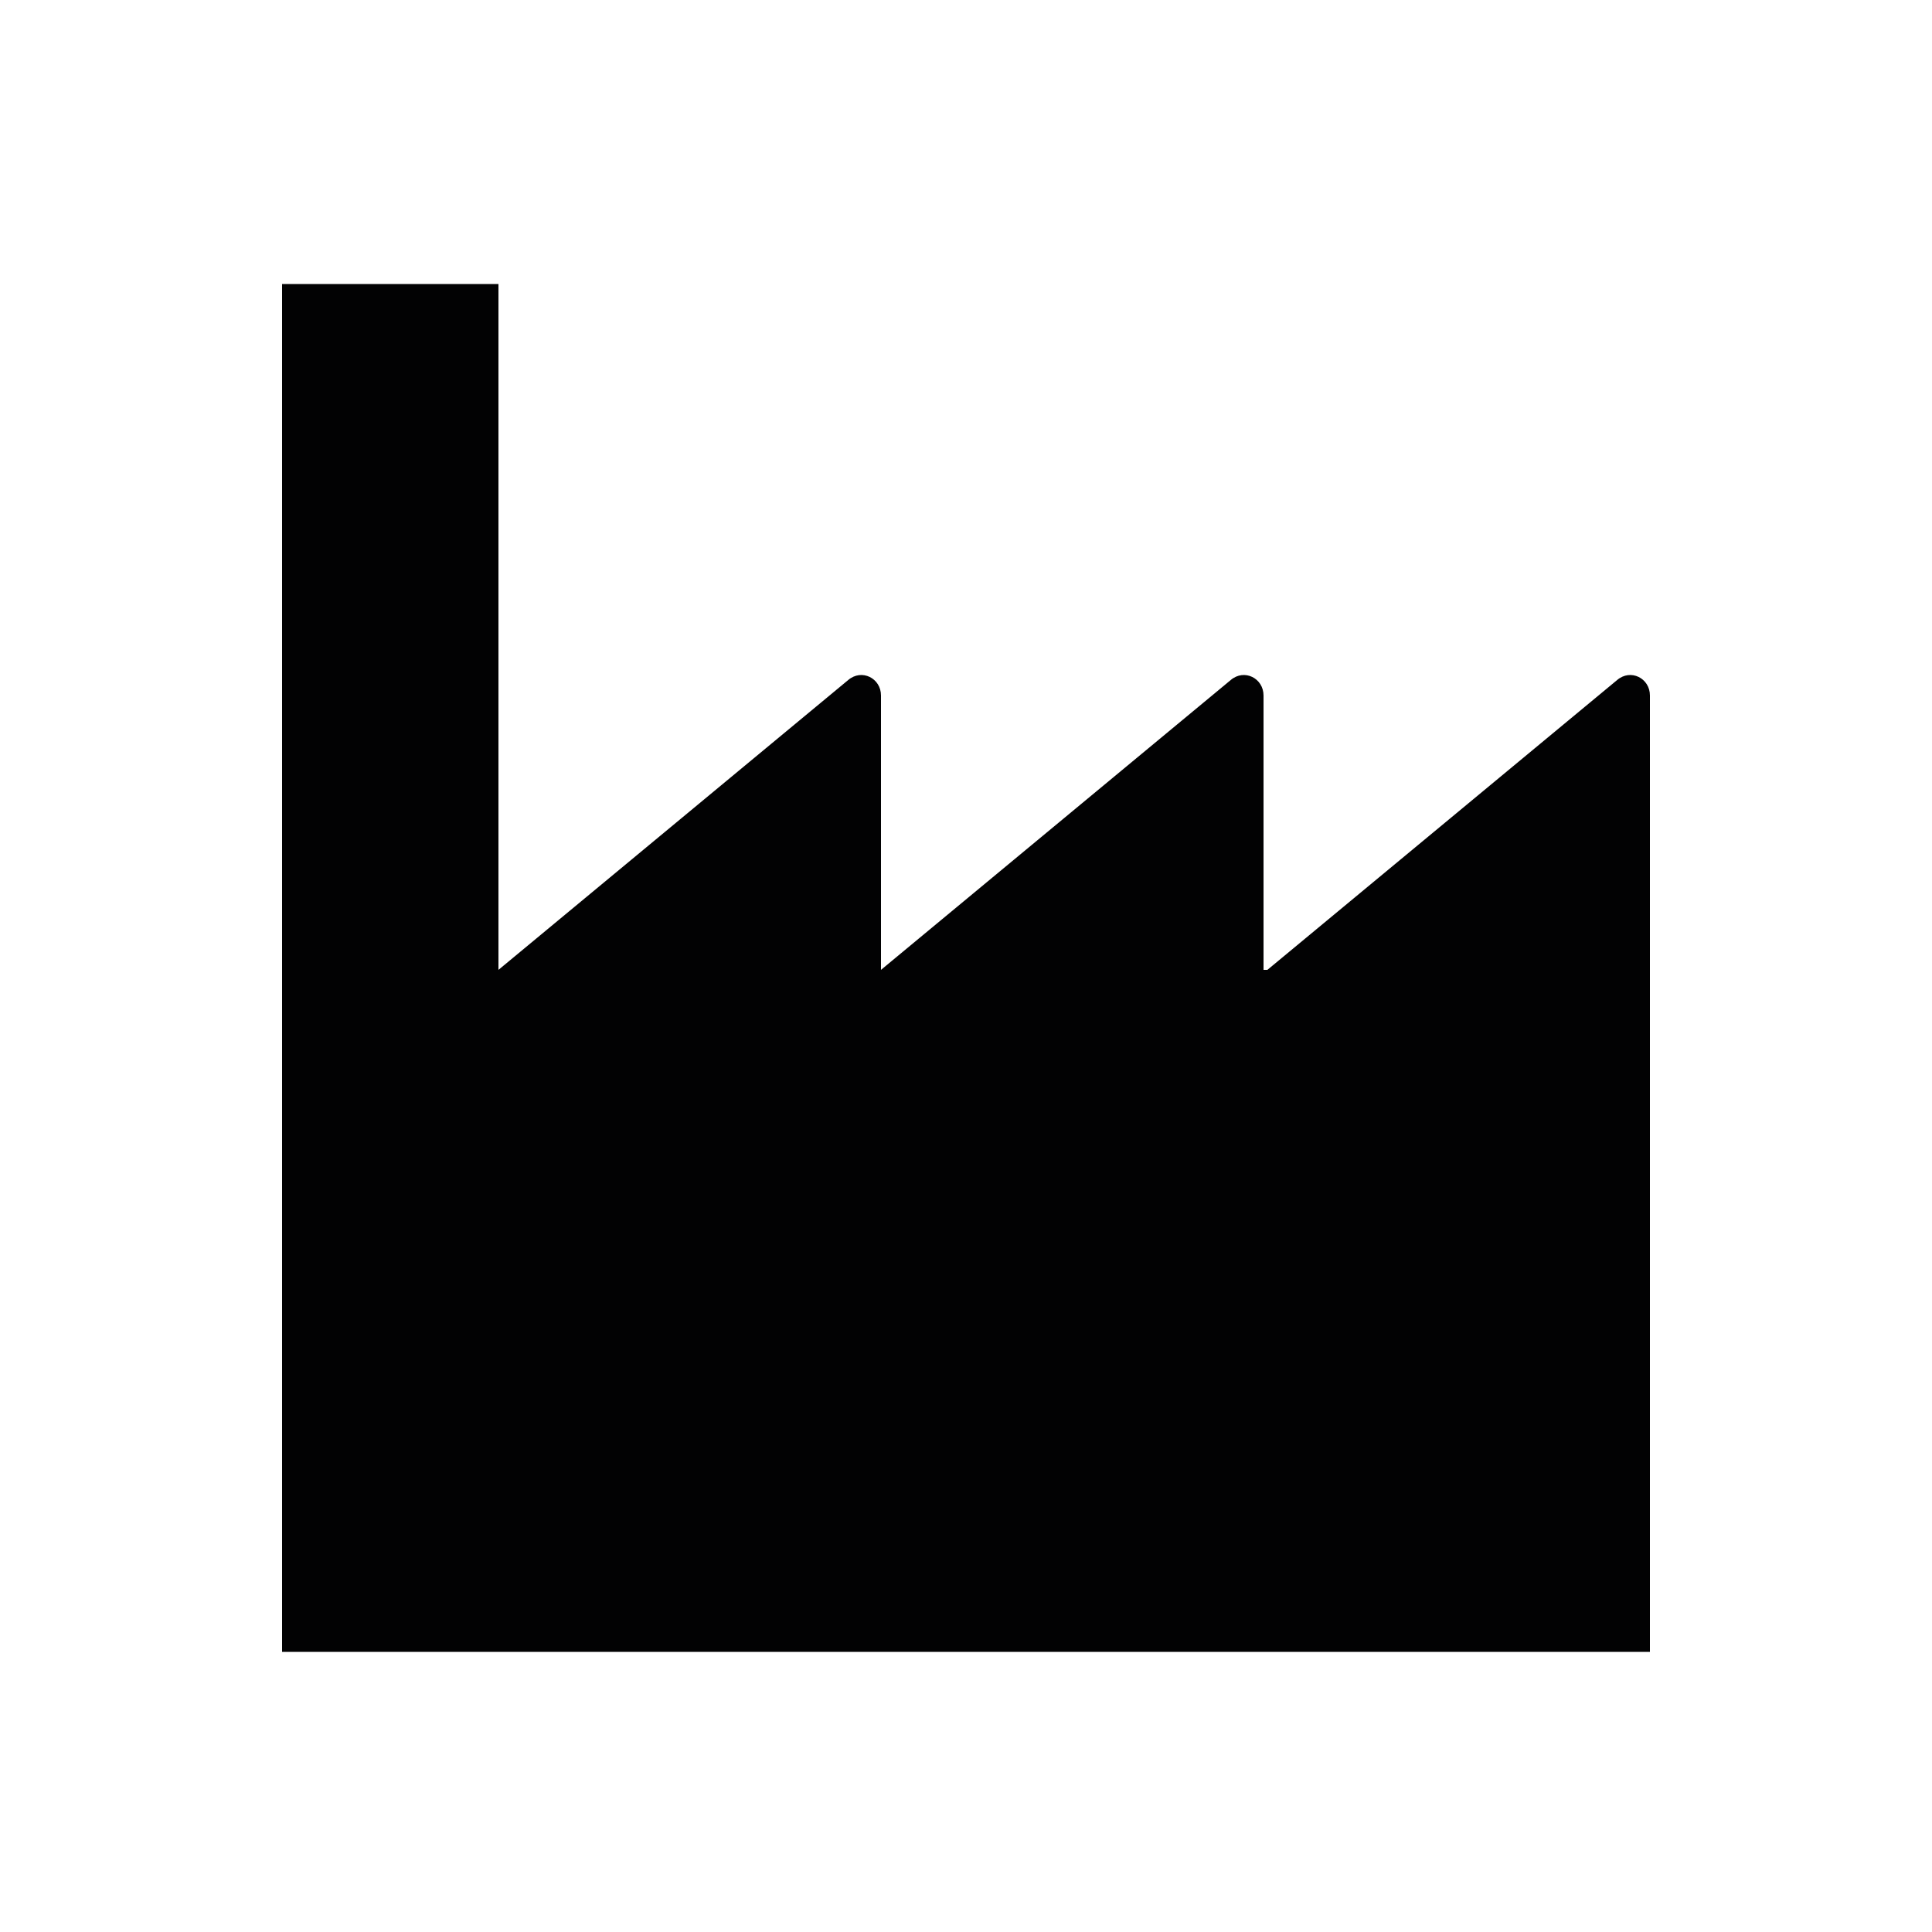
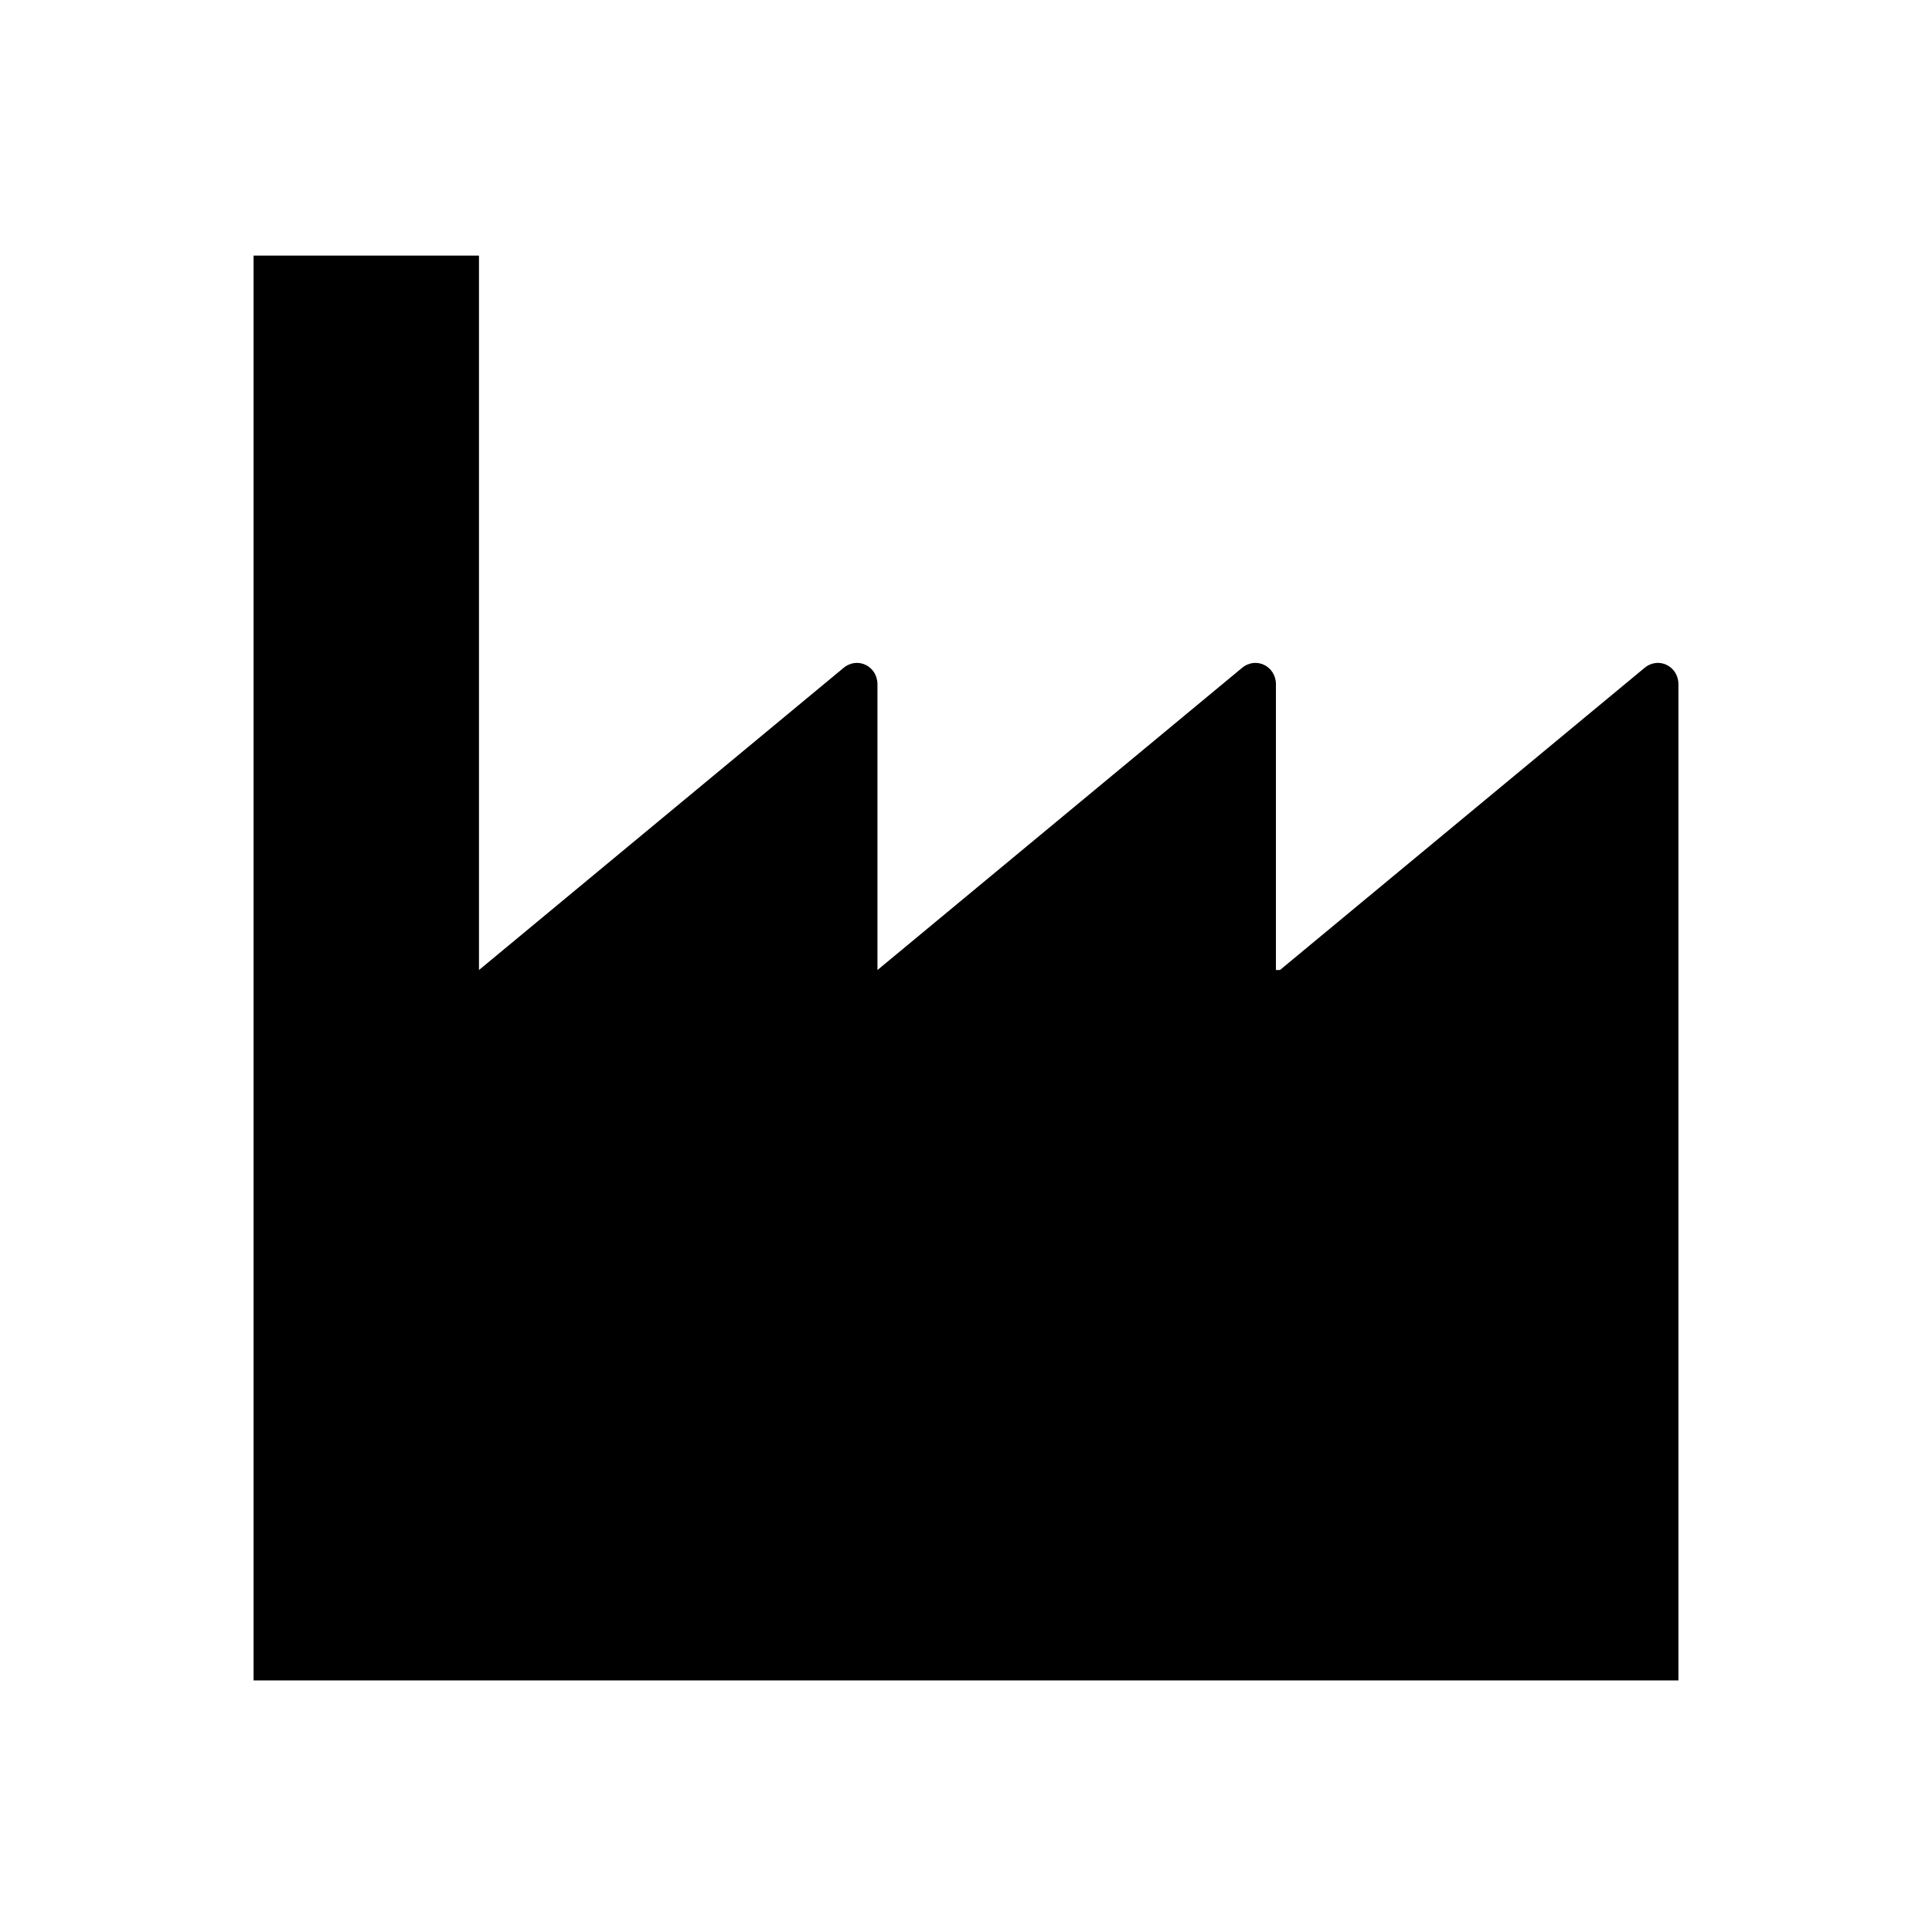
- <svg xmlns="http://www.w3.org/2000/svg" version="1.1" id="Layer_1" x="0px" y="0px" viewBox="0 0 100 100" style="enable-background:new 0 0 100 100;" xml:space="preserve">
-   <style type="text/css">
- 	.st0{fill-rule:evenodd;clip-rule:evenodd;fill:#020203;}
- 	.st1{fill:#020203;}
- </style>
-   <g>
-     <path class="st0" d="M65.6,50.2h-0.2V36c0-0.9-1-1.4-1.7-0.8L45.6,50.2V36c0-0.9-1-1.4-1.7-0.8L25.8,50.2V14.7H14.6v35.4v35.4h70.8   V50.2V36c0-0.9-1-1.4-1.7-0.8L65.6,50.2z" />
-   </g>
+ <svg xmlns="http://www.w3.org/2000/svg" xmlns:xlink="http://www.w3.org/1999/xlink" viewBox="0 0 24 24">
+   <defs>
+     <path d="M15.9 12.05h-.05V8.5c0-.225-.25-.35-.425-.2L10.9 12.05V8.5c0-.225-.25-.35-.425-.2L5.95 12.05V3.175h-2.8v17.7h17.7V8.5c0-.225-.25-.35-.425-.2L15.9 12.05Z" id="a" />
+   </defs>
+   <use fill="#000" xlink:href="#a" fill-rule="evenodd" />
</svg>
